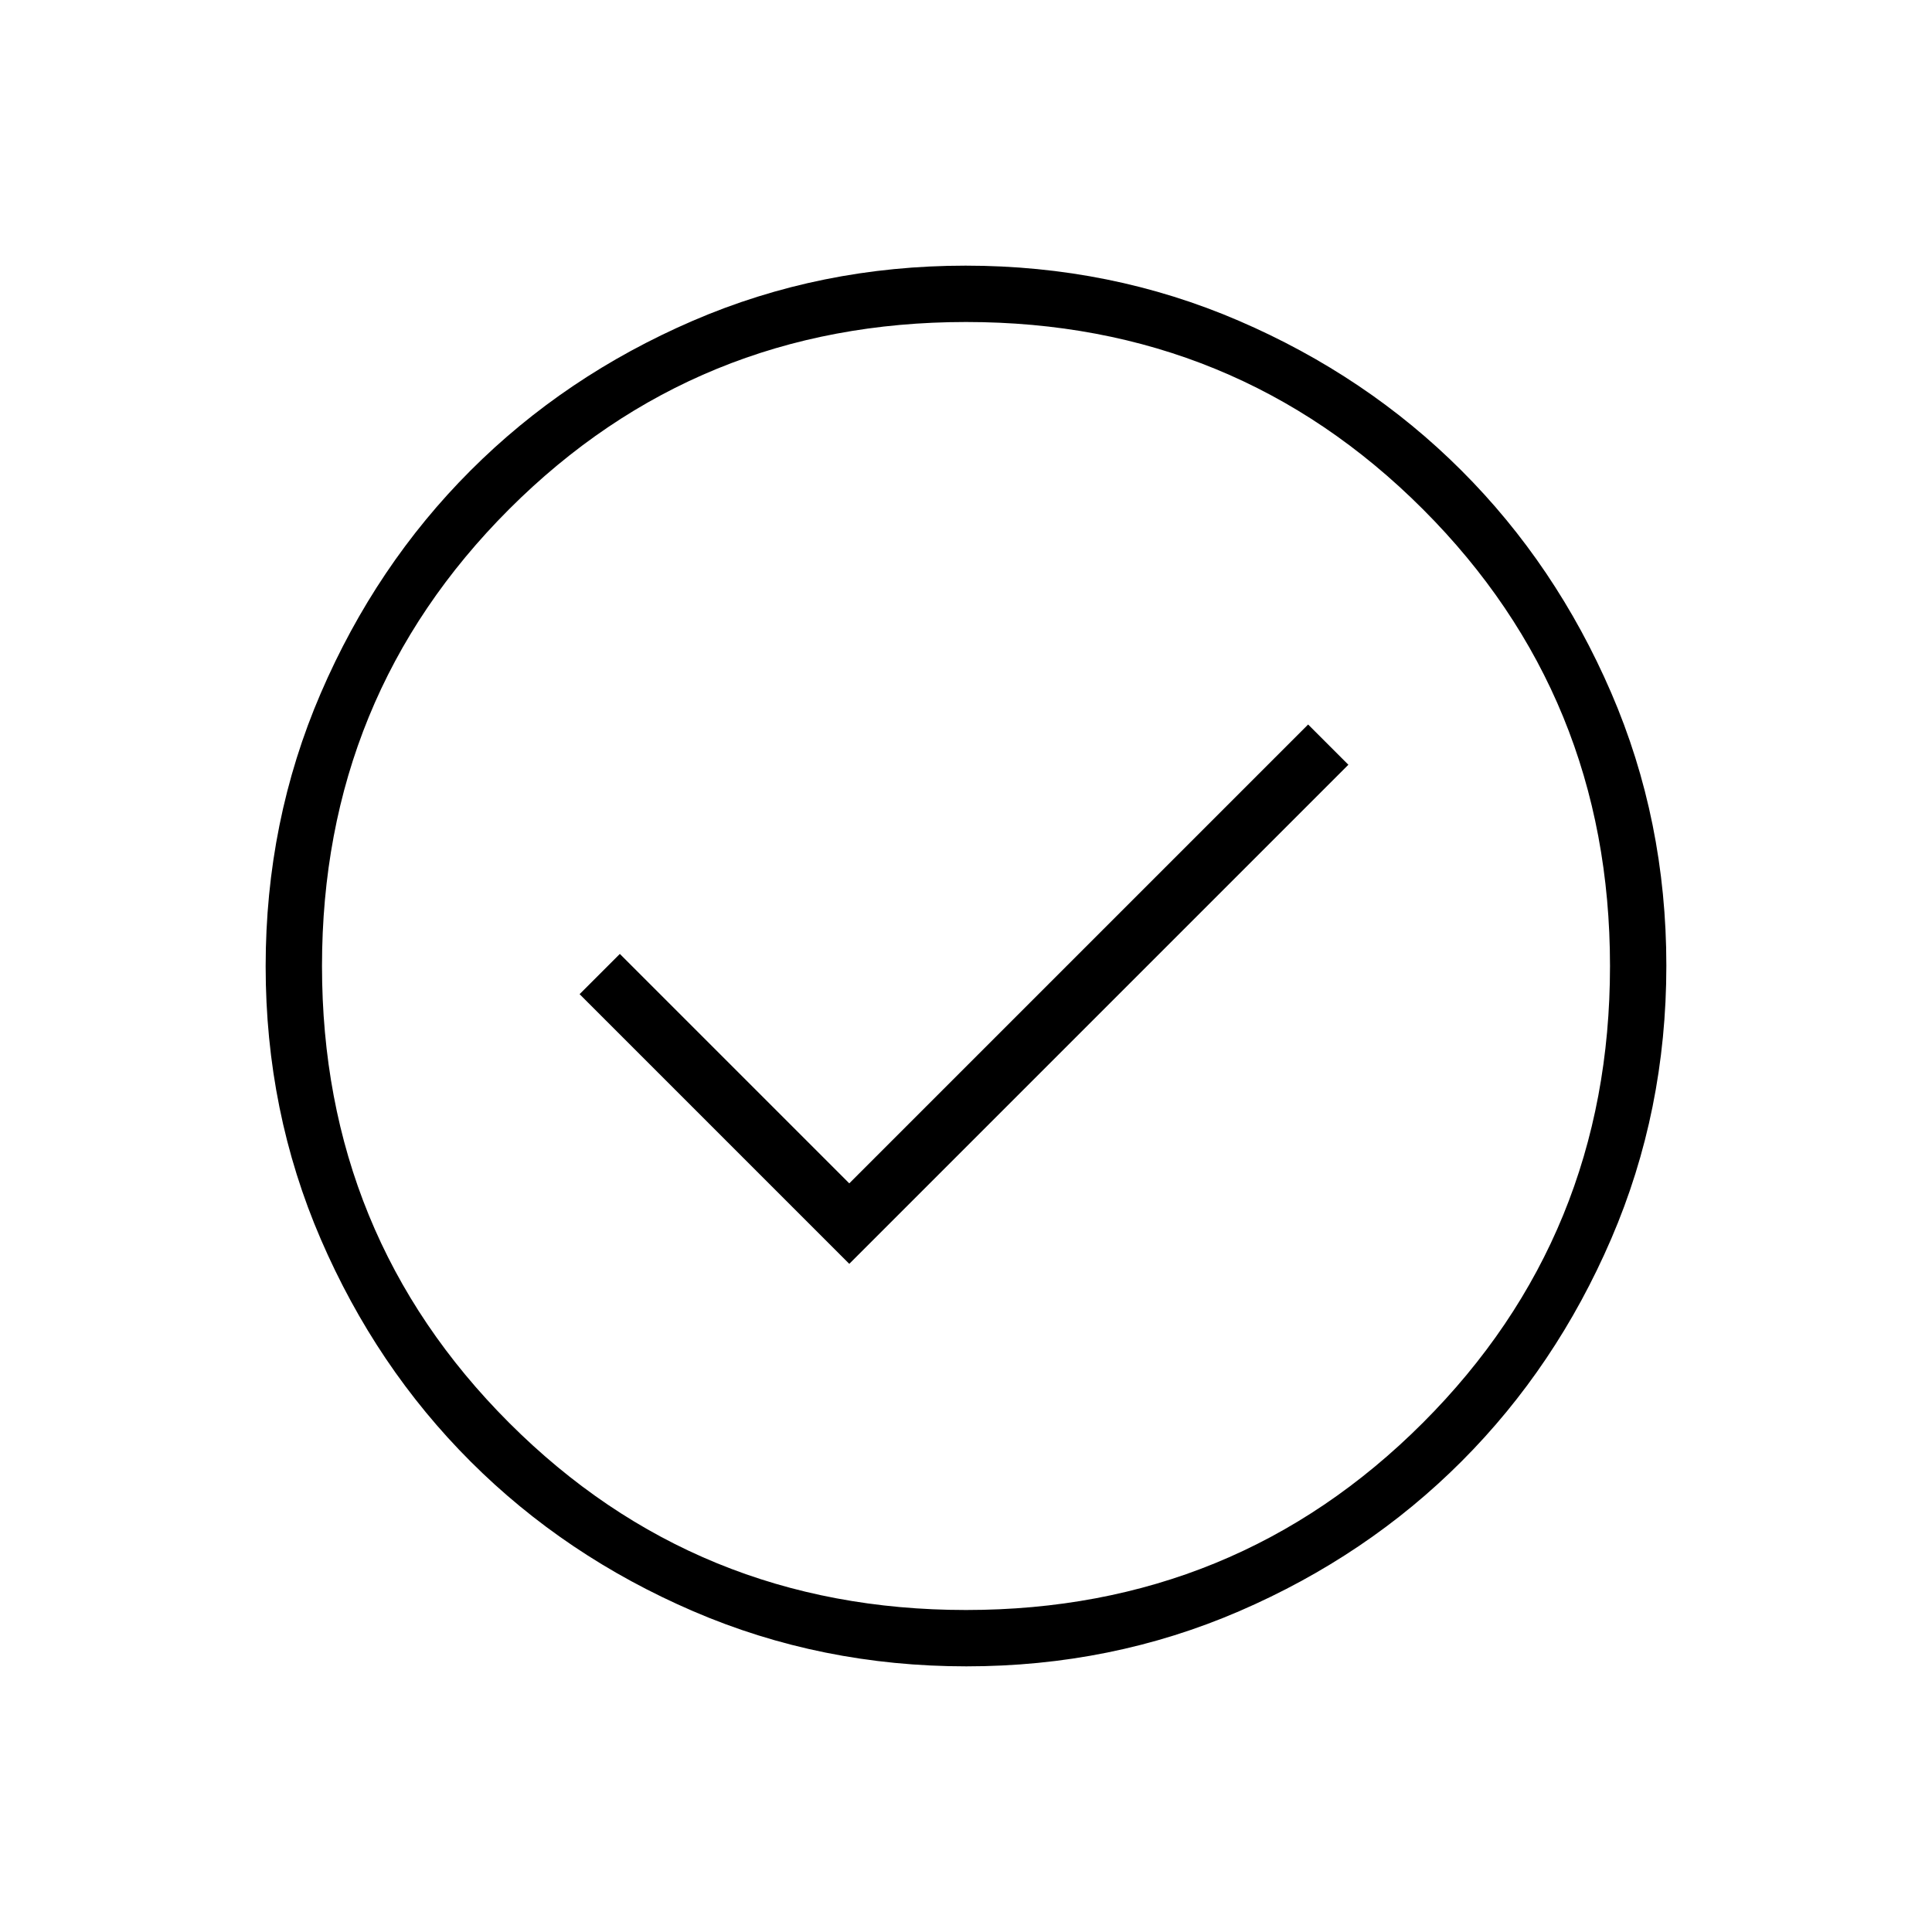
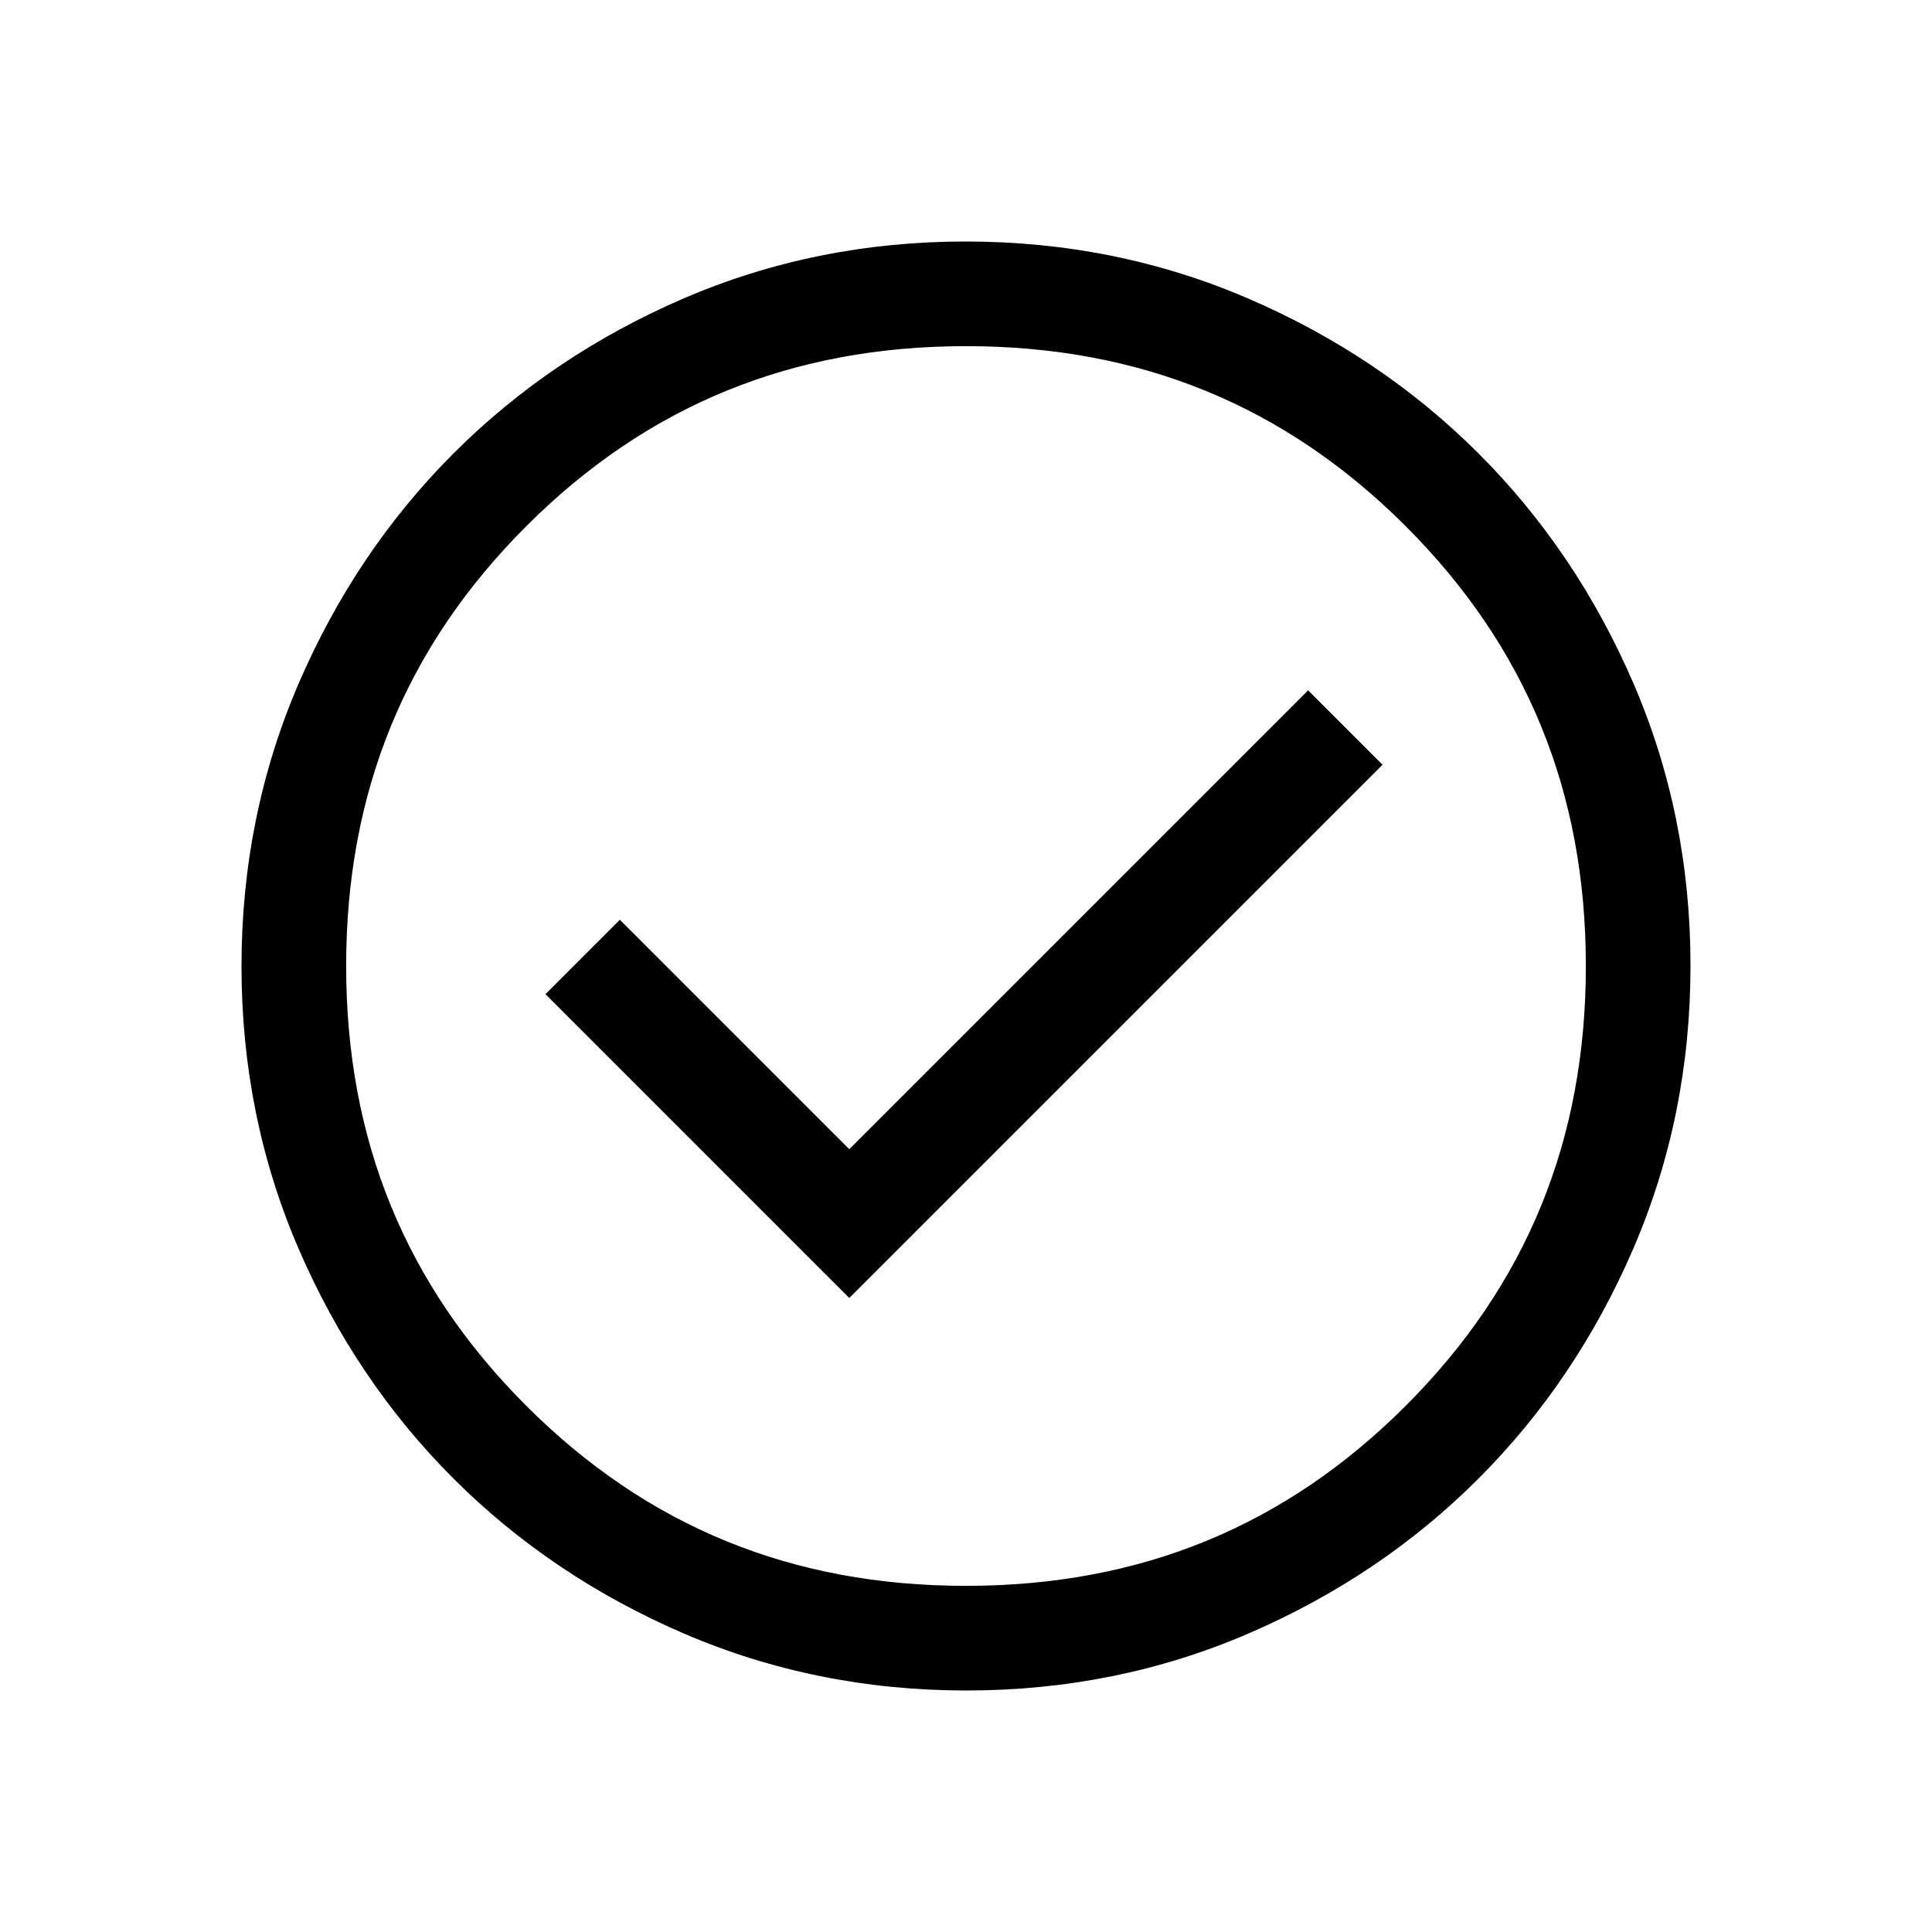
- <svg xmlns="http://www.w3.org/2000/svg" height="16px" viewBox="0 0 960 960" width="16px" fill="currentColor">
-   <path transform="translate(0, 960)" d="m422-332 248-248-20-20-228 228-114-114-20 20 134 134Zm58.17 200q-72.17 0-135.73-27.39-63.56-27.39-110.57-74.35-47.02-46.96-74.44-110.43Q132-407.65 132-479.83q0-72.17 27.39-135.73 27.39-63.56 74.35-110.57 46.96-47.02 110.43-74.44Q407.65-828 479.83-828q72.17 0 135.73 27.39 63.56 27.39 110.57 74.35 47.02 46.96 74.44 110.43Q828-552.35 828-480.17q0 72.17-27.39 135.73-27.39 63.56-74.35 110.57-46.96 47.02-110.43 74.44Q552.35-132 480.17-132Zm-.17-28q134 0 227-93t93-227q0-134-93-227t-227-93q-134 0-227 93t-93 227q0 134 93 227t227 93Zm0-320Z" />
+ <svg xmlns="http://www.w3.org/2000/svg" height="16px" viewBox="0 0 960 960" width="16px" fill="currentColor" version="1.1" id="svg1">
+   <defs id="defs1" />
+   <g id="path1" style="opacity:1" transform="translate(0, 960)">
+     <path style="baseline-shift:baseline;display:inline;overflow:visible;vector-effect:none;fill:#000000;enable-background:accumulate;stop-color:#000000;stop-opacity:1" d="m 422,-332 248,-248 -20,-20 -228,228 -114,-114 -20,20 z m 58.17,200 Q 408,-132 344.44,-159.39 280.88,-186.78 233.87,-233.74 186.85,-280.7 159.43,-344.17 132,-407.65 132,-479.83 q 0,-72.17 27.39,-135.73 27.39,-63.56 74.35,-110.57 46.96,-47.02 110.43,-74.44 63.48,-27.43 135.66,-27.43 72.17,0 135.73,27.39 63.56,27.39 110.57,74.35 47.02,46.96 74.44,110.43 27.43,63.48 27.43,135.66 0,72.17 -27.39,135.73 -27.39,63.56 -74.35,110.57 -46.96,47.02 -110.43,74.44 Q 552.35,-132 480.17,-132 Z M 480,-160 q 134,0 227,-93 93,-93 93,-227 0,-134 -93,-227 -93,-93 -227,-93 -134,0 -227,93 -93,93 -93,227 0,134 93,227 93,93 227,93 z m 0,-320 z" id="path2" />
+     <path style="baseline-shift:baseline;display:inline;overflow:visible;vector-effect:none;fill:#000000;enable-background:accumulate;stop-color:#000000;stop-opacity:1" d="m 479.83,-840 c -49.64,0 -96.58,9.47 -140.42,28.414 -43.617,18.843 -81.767,44.542 -114.16,76.977 -32.393,32.428 -58.06,70.626 -76.881,114.301 C 129.456,-576.419 120,-529.461 120,-479.83 c 0,49.64 9.47,96.58 28.414,140.42 18.843,43.617 44.542,81.767 76.977,114.16 32.428,32.393 70.626,58.06 114.301,76.881 43.889,18.913 90.847,28.369 140.479,28.369 49.64,0 96.58,-9.47 140.42,-28.414 43.617,-18.843 81.767,-44.542 114.16,-76.977 32.393,-32.428 58.06,-70.626 76.881,-114.301 C 830.544,-383.581 840,-430.539 840,-480.17 c 0,-49.64 -9.47,-96.58 -28.414,-140.42 -18.843,-43.617 -44.542,-81.767 -76.977,-114.16 -32.428,-32.393 -70.626,-58.06 -114.301,-76.881 C 576.419,-830.544 529.461,-840 479.83,-840 Z m 0,24 c 46.595,0 90.123,8.803 130.98,26.41 41.072,17.699 76.586,41.6 106.838,71.82 h 0.002 c 30.259,30.221 54.187,65.689 71.904,106.699 17.63,40.8 26.445,84.3 26.445,130.9 0,46.595 -8.803,90.123 -26.41,130.98 -17.699,41.072 -41.6,76.586 -71.82,106.838 v 0.002 c -30.221,30.259 -65.689,54.187 -106.699,71.904 C 570.271,-152.816 526.77,-144 480.17,-144 c -46.595,0 -90.123,-8.803 -130.98,-26.41 -41.072,-17.699 -76.586,-41.6 -106.838,-71.82 h -0.002 c -30.259,-30.221 -54.187,-65.689 -71.904,-106.699 C 152.816,-389.729 144,-433.23 144,-479.83 c 0,-46.595 8.803,-90.123 26.41,-130.98 17.699,-41.072 41.6,-76.586 71.82,-106.838 v -0.002 c 30.221,-30.259 65.689,-54.187 106.699,-71.904 C 389.729,-807.184 433.23,-816 479.83,-816 Z M 480,-812 c -92.109,0 -171.447,32.478 -235.484,96.516 C 180.478,-651.447 148,-572.109 148,-480 c 0,92.109 32.478,171.447 96.516,235.484 C 308.553,-180.478 387.891,-148 480,-148 c 92.109,0 171.447,-32.478 235.484,-96.516 C 779.522,-308.553 812,-387.891 812,-480 812,-572.109 779.522,-651.447 715.484,-715.484 651.447,-779.522 572.109,-812 480,-812 Z m 0,24 c 86.557,0 158.553,29.522 218.516,89.484 C 758.478,-638.553 788,-566.557 788,-480 c 0,86.557 -29.522,158.553 -89.484,218.516 C 638.553,-201.522 566.557,-172 480,-172 393.443,-172 321.447,-201.522 261.484,-261.484 201.522,-321.447 172,-393.443 172,-480 c 0,-86.557 29.522,-158.553 89.484,-218.516 C 321.447,-758.478 393.443,-788 480,-788 Z M 650,-616.971 422,-388.969 308,-502.971 271.029,-466 422,-315.029 686.971,-580 Z m 0,33.939 L 653.031,-580 422,-348.969 304.969,-466 308,-469.031 422,-355.029 Z" id="path3" />
+   </g>
</svg>
